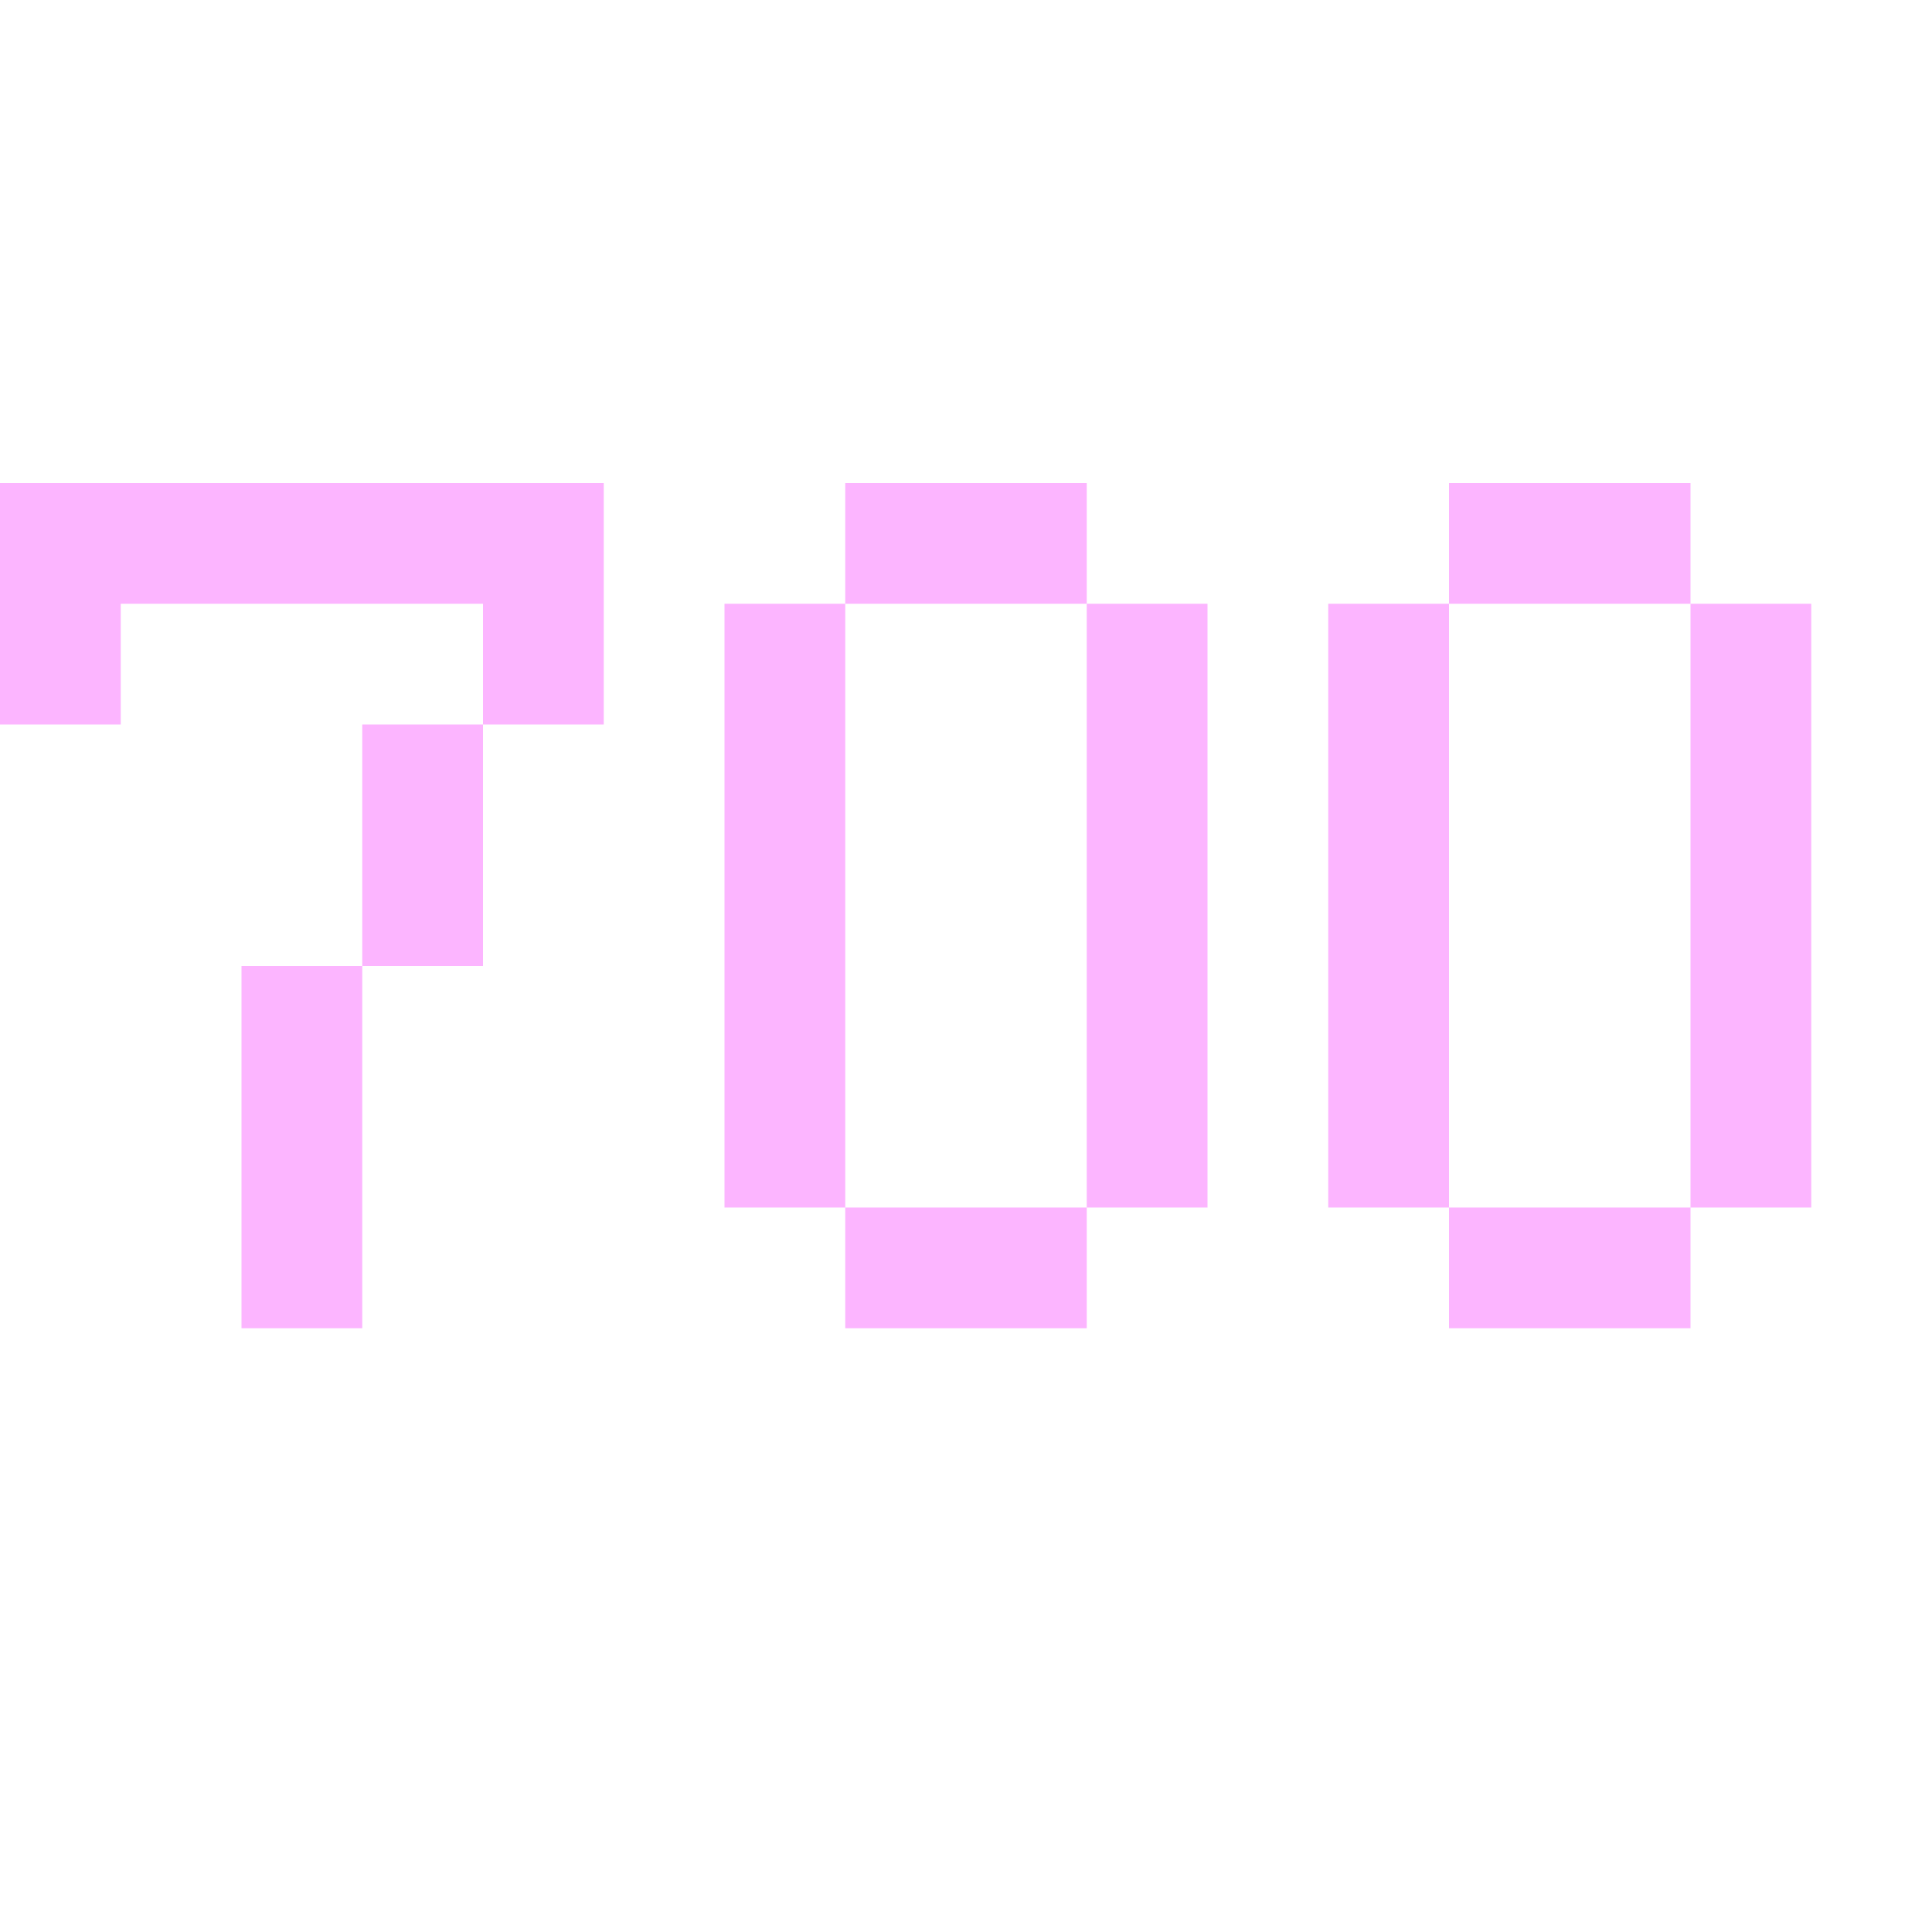
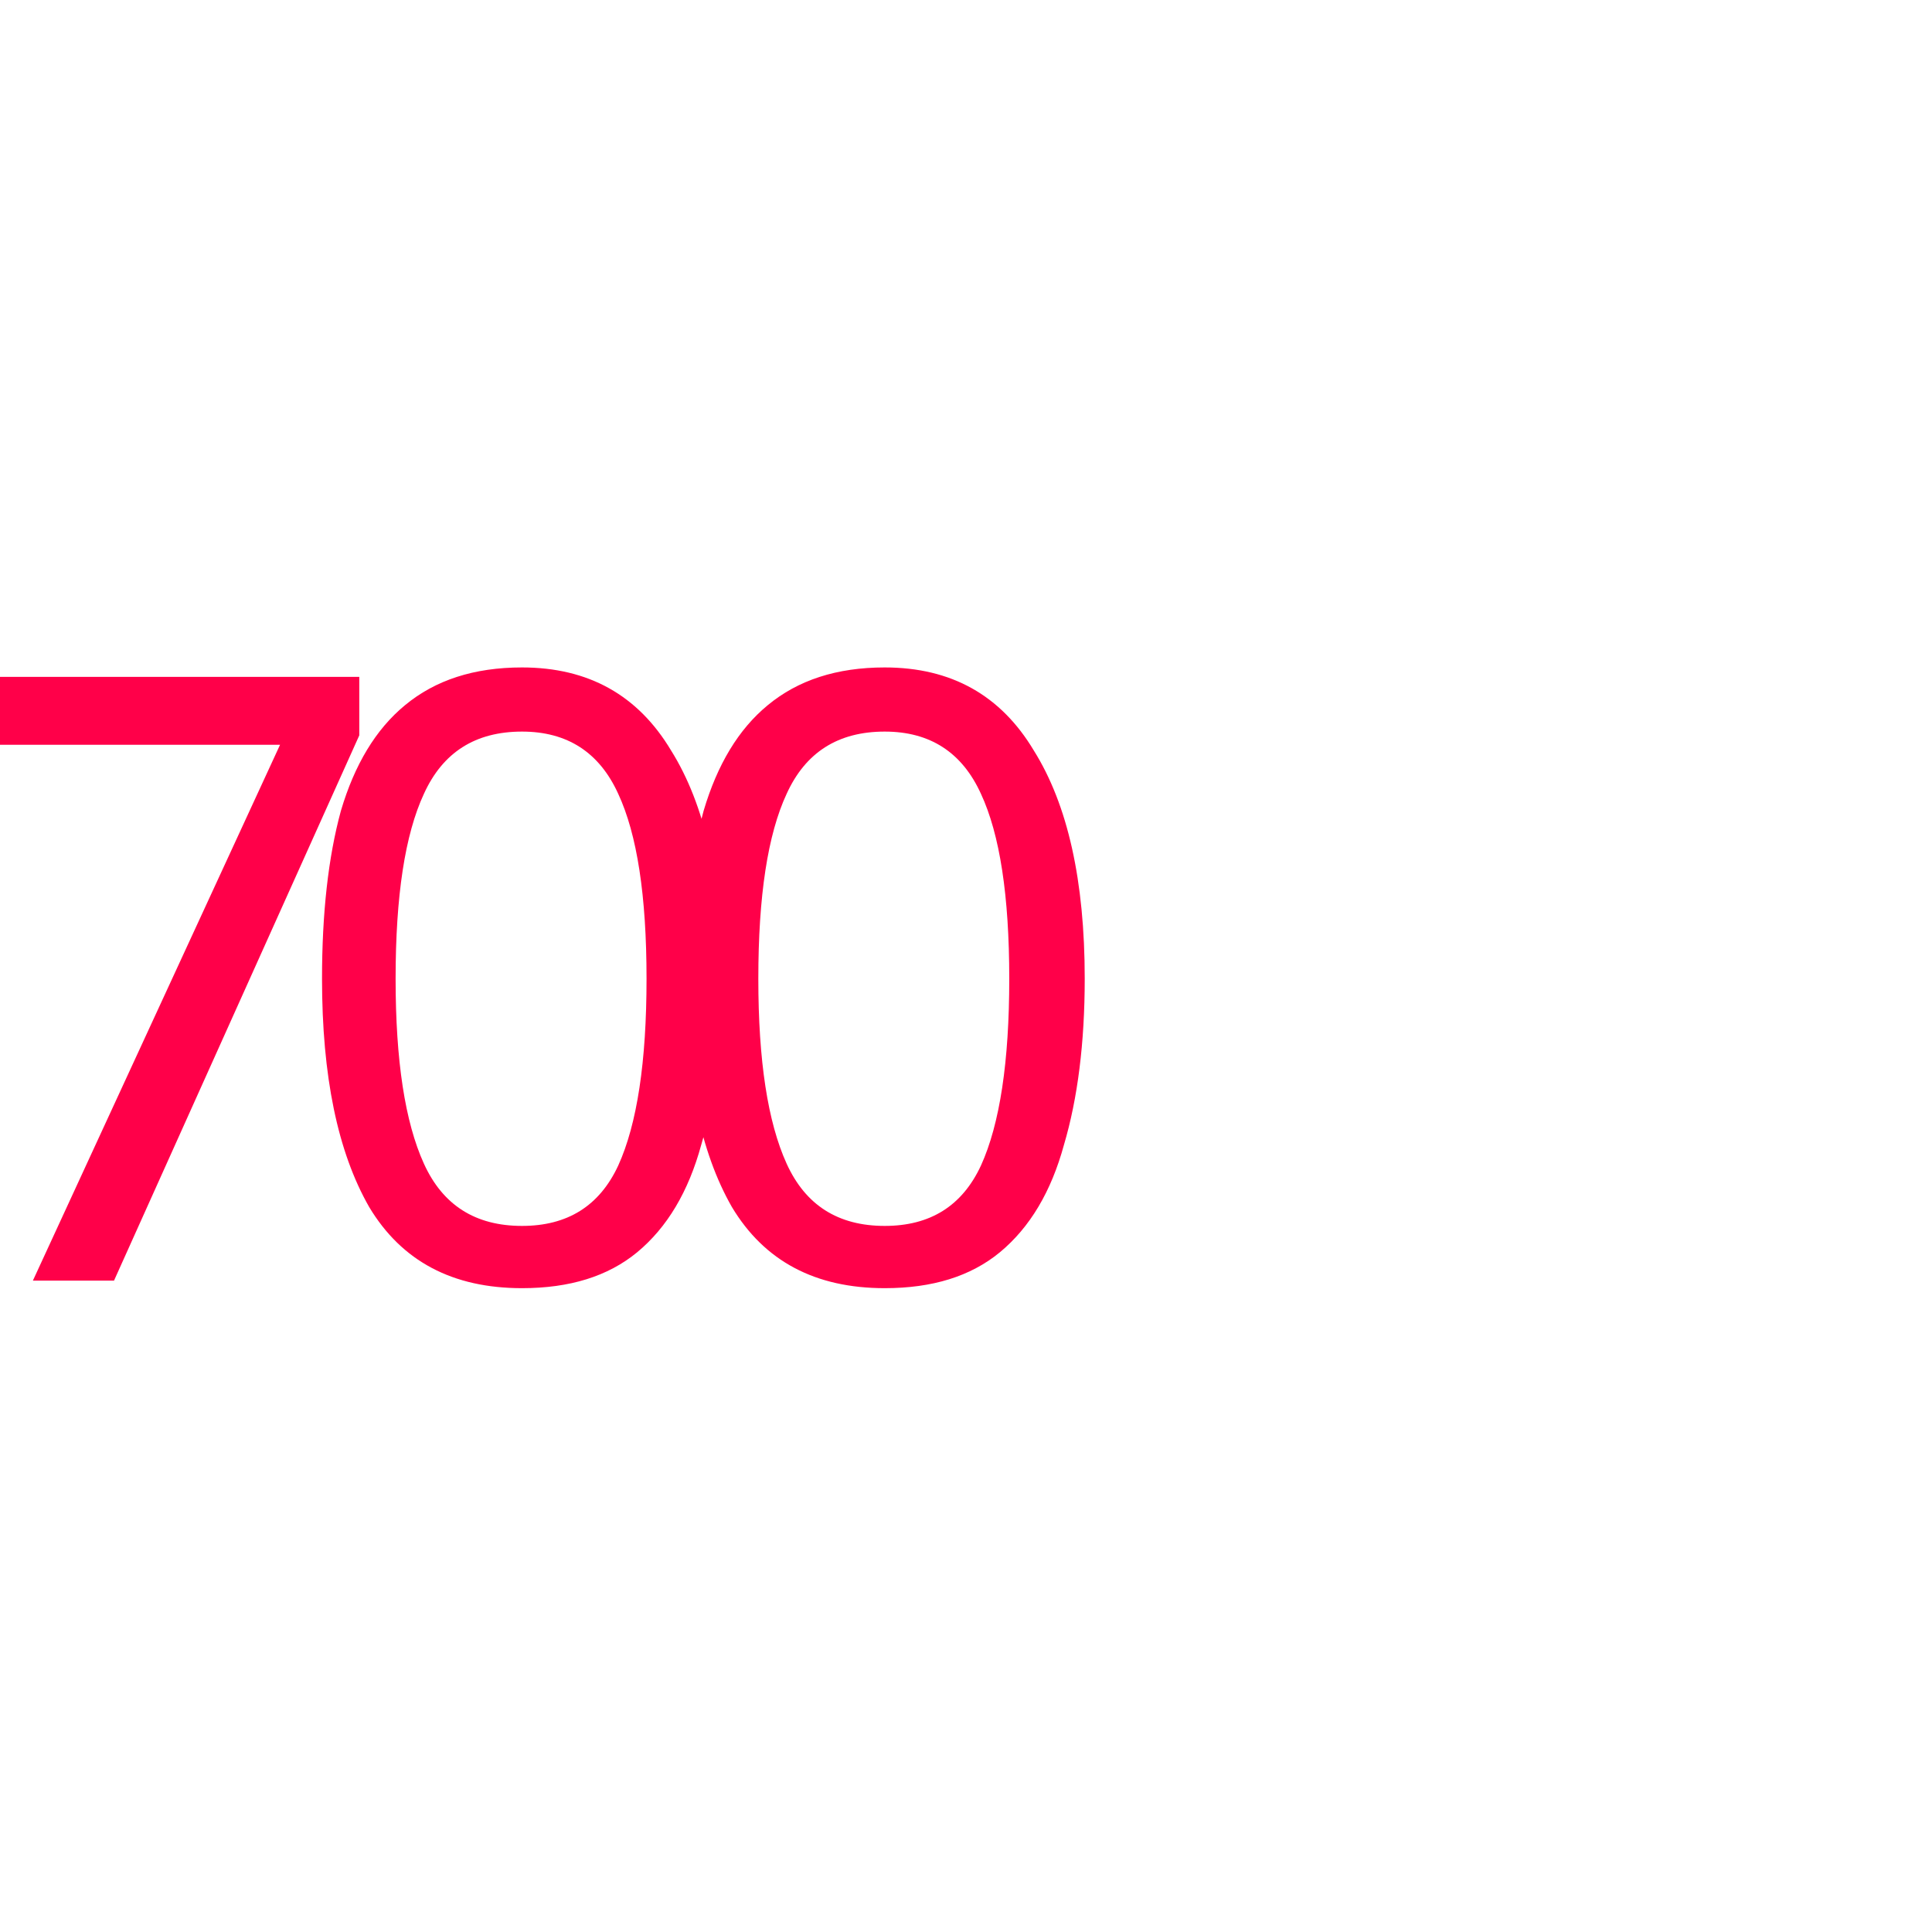
- <svg xmlns="http://www.w3.org/2000/svg" width="16" height="16" viewBox="0 0 16 16" fill="none">
-   <path d="M0 4H5V6H4V8H3V11H2V8H3V6H4V5H1V6H0V4Z" fill="#FCB5FF" />
-   <path fill-rule="evenodd" clip-rule="evenodd" d="M9 4H7V5H6V10H7V11H9V10H10V5H9V4ZM9 5V10H7V5H9Z" fill="#FCB5FF" />
-   <path fill-rule="evenodd" clip-rule="evenodd" d="M14 4H12V5H11V10H12V11H14V10H15V5H14V4ZM14 5V10H12V5H14Z" fill="#FCB5FF" />
+ <svg xmlns="http://www.w3.org/2000/svg" version="1.1" id="Calque_1" x="0px" y="0px" viewBox="0 0 16 16" style="enable-background:new 0 0 16 16;" xml:space="preserve">
+   <style type="text/css">
+ 	.st0{display:none;fill:#FCB5FF;}
+ 	.st1{display:none;fill-rule:evenodd;clip-rule:evenodd;fill:#FCB5FF;}
+ 	.st2{fill:#FF0049;}
+ 	.st3{font-family:'MobyBold';}
+ 	.st4{font-size:7px;}
+ 	.st5{letter-spacing:-1;}
+ </style>
+   <path class="st0" d="M3,5H2v1h1v4H2v1h3v-1H4V4H3V5z" />
+   <path class="st1" d="M9,4H7v1H6v5h1v1h2v-1h1V5H9V4z M9,5v5H7V5H9z" />
+   <path class="st1" d="M14,4h-2v1h-1v5h1v1h2v-1h1V5h-1V4z M14,5v5h-2V5H14z" />
+   <text transform="matrix(1 0 0 1 -0.6808 10.6056)" class="st2 st3 st4 st5">700</text>
</svg>
